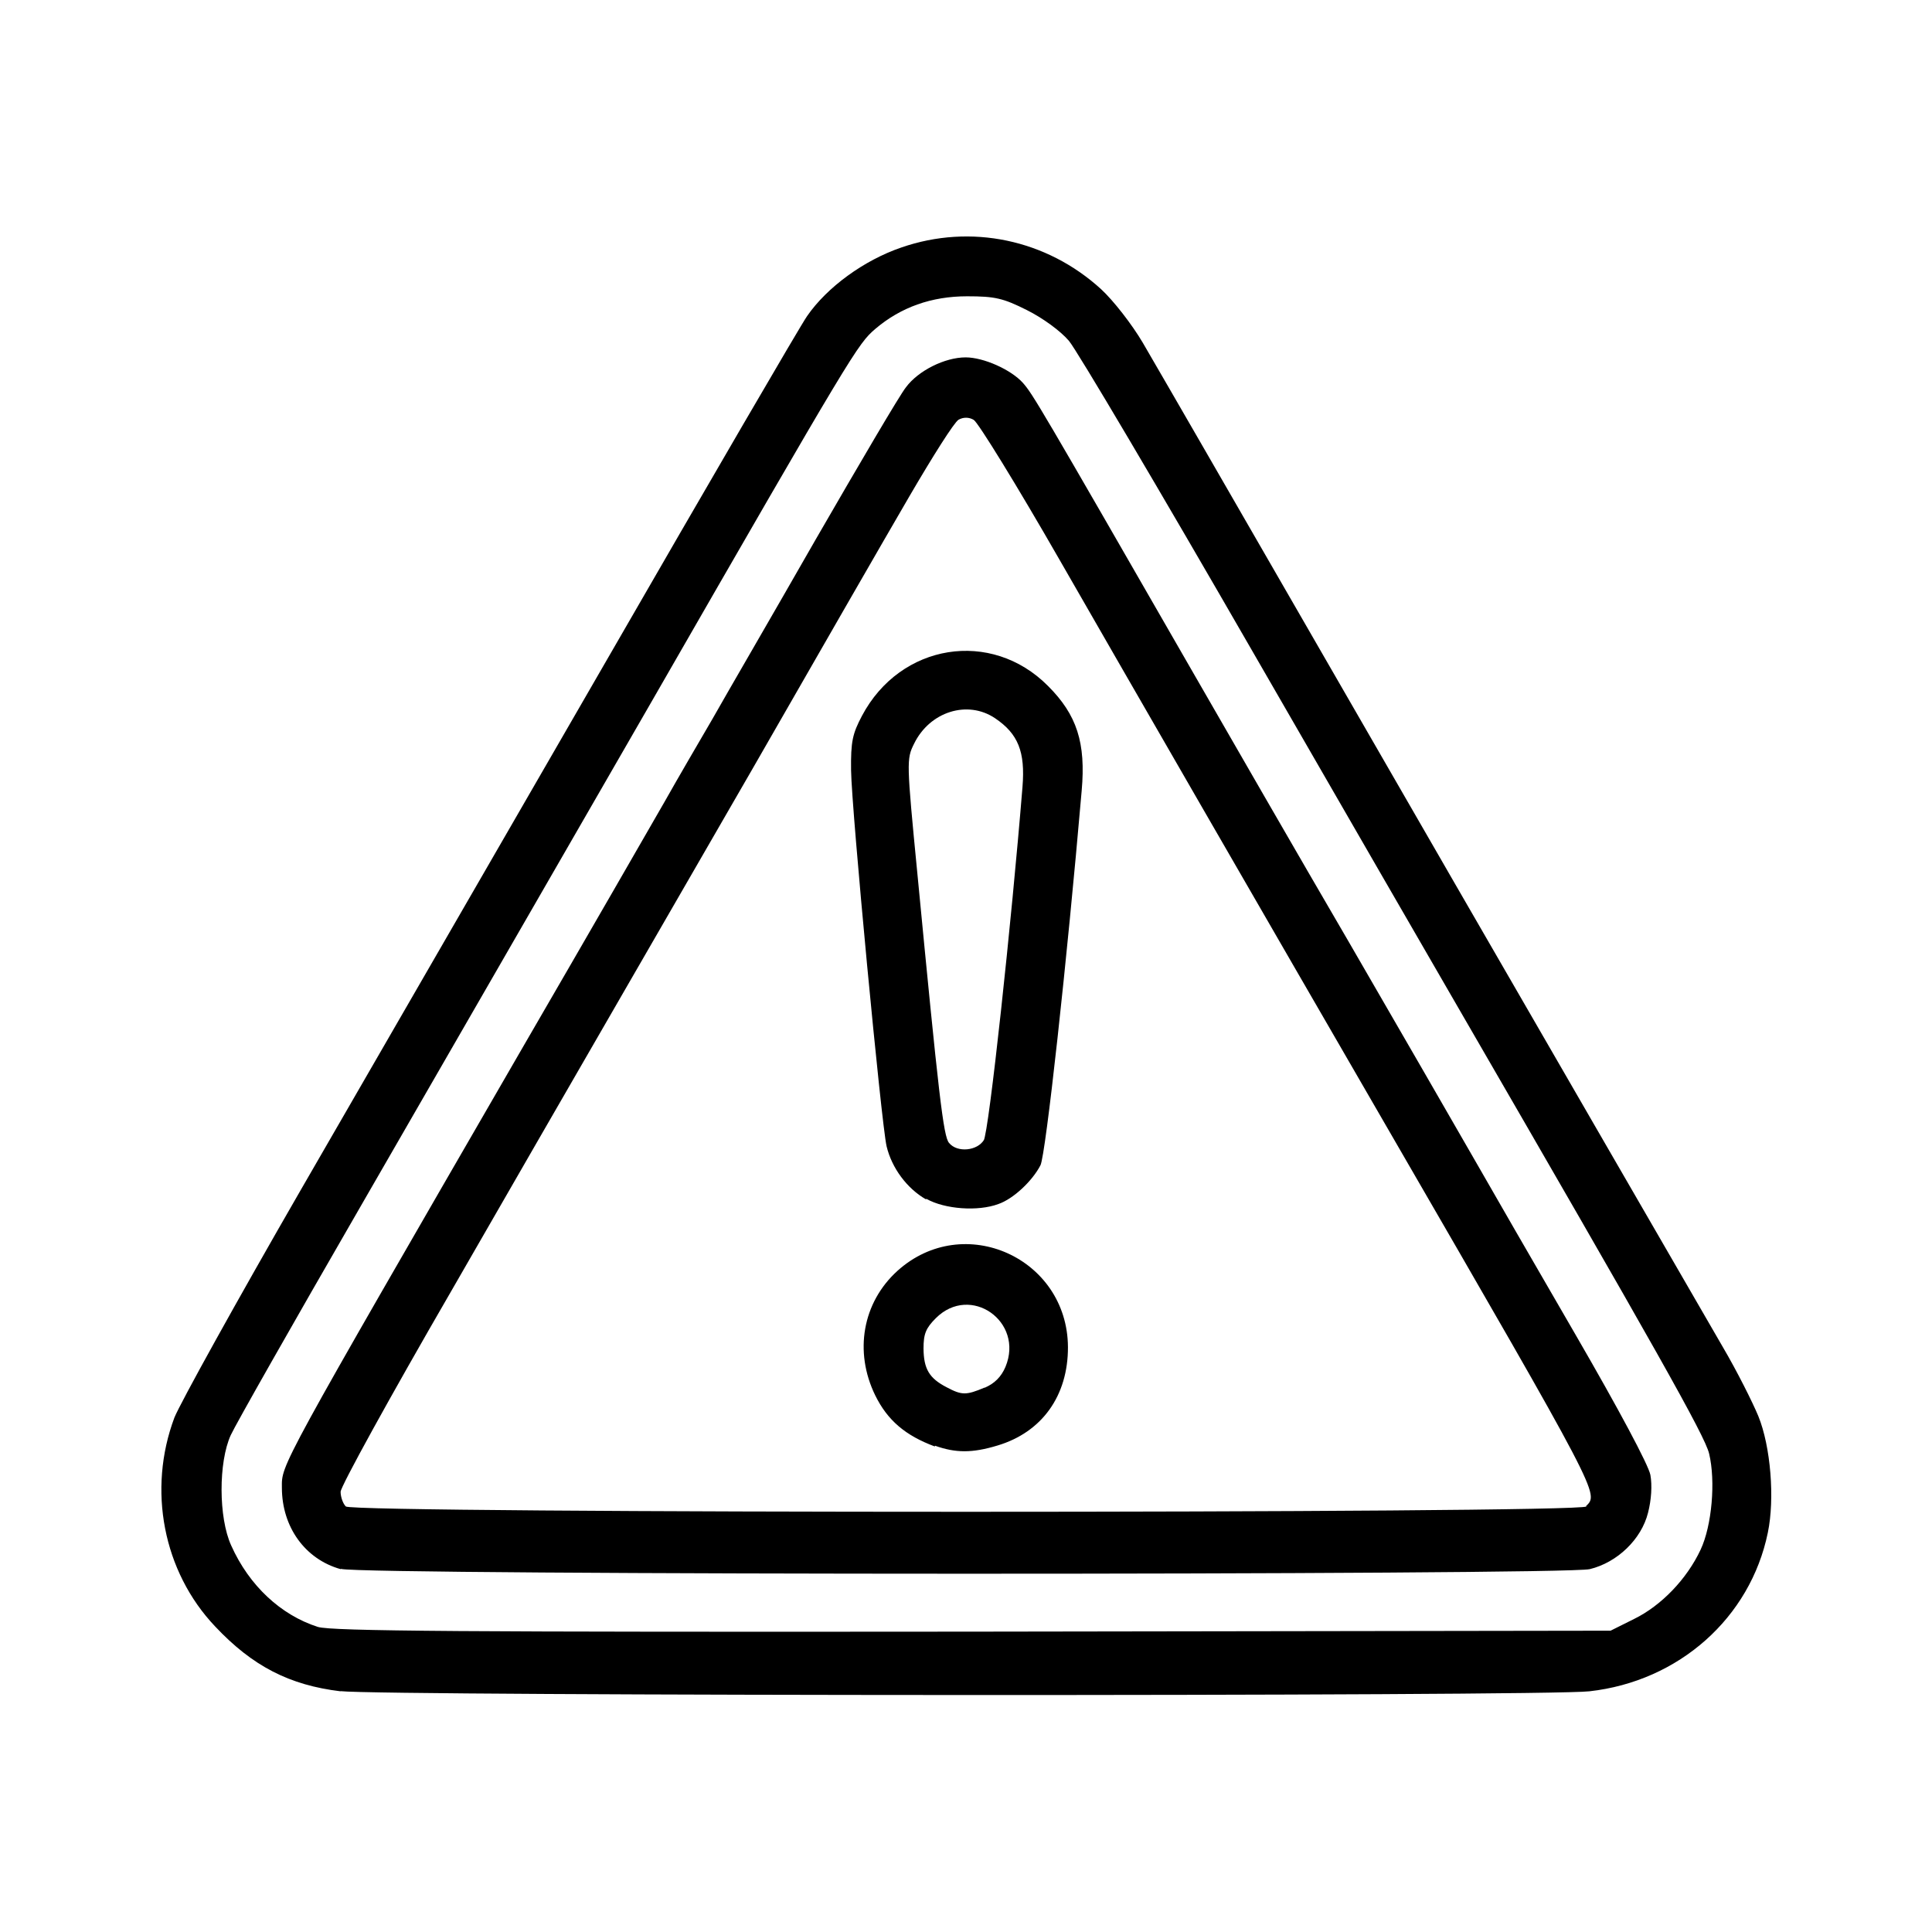
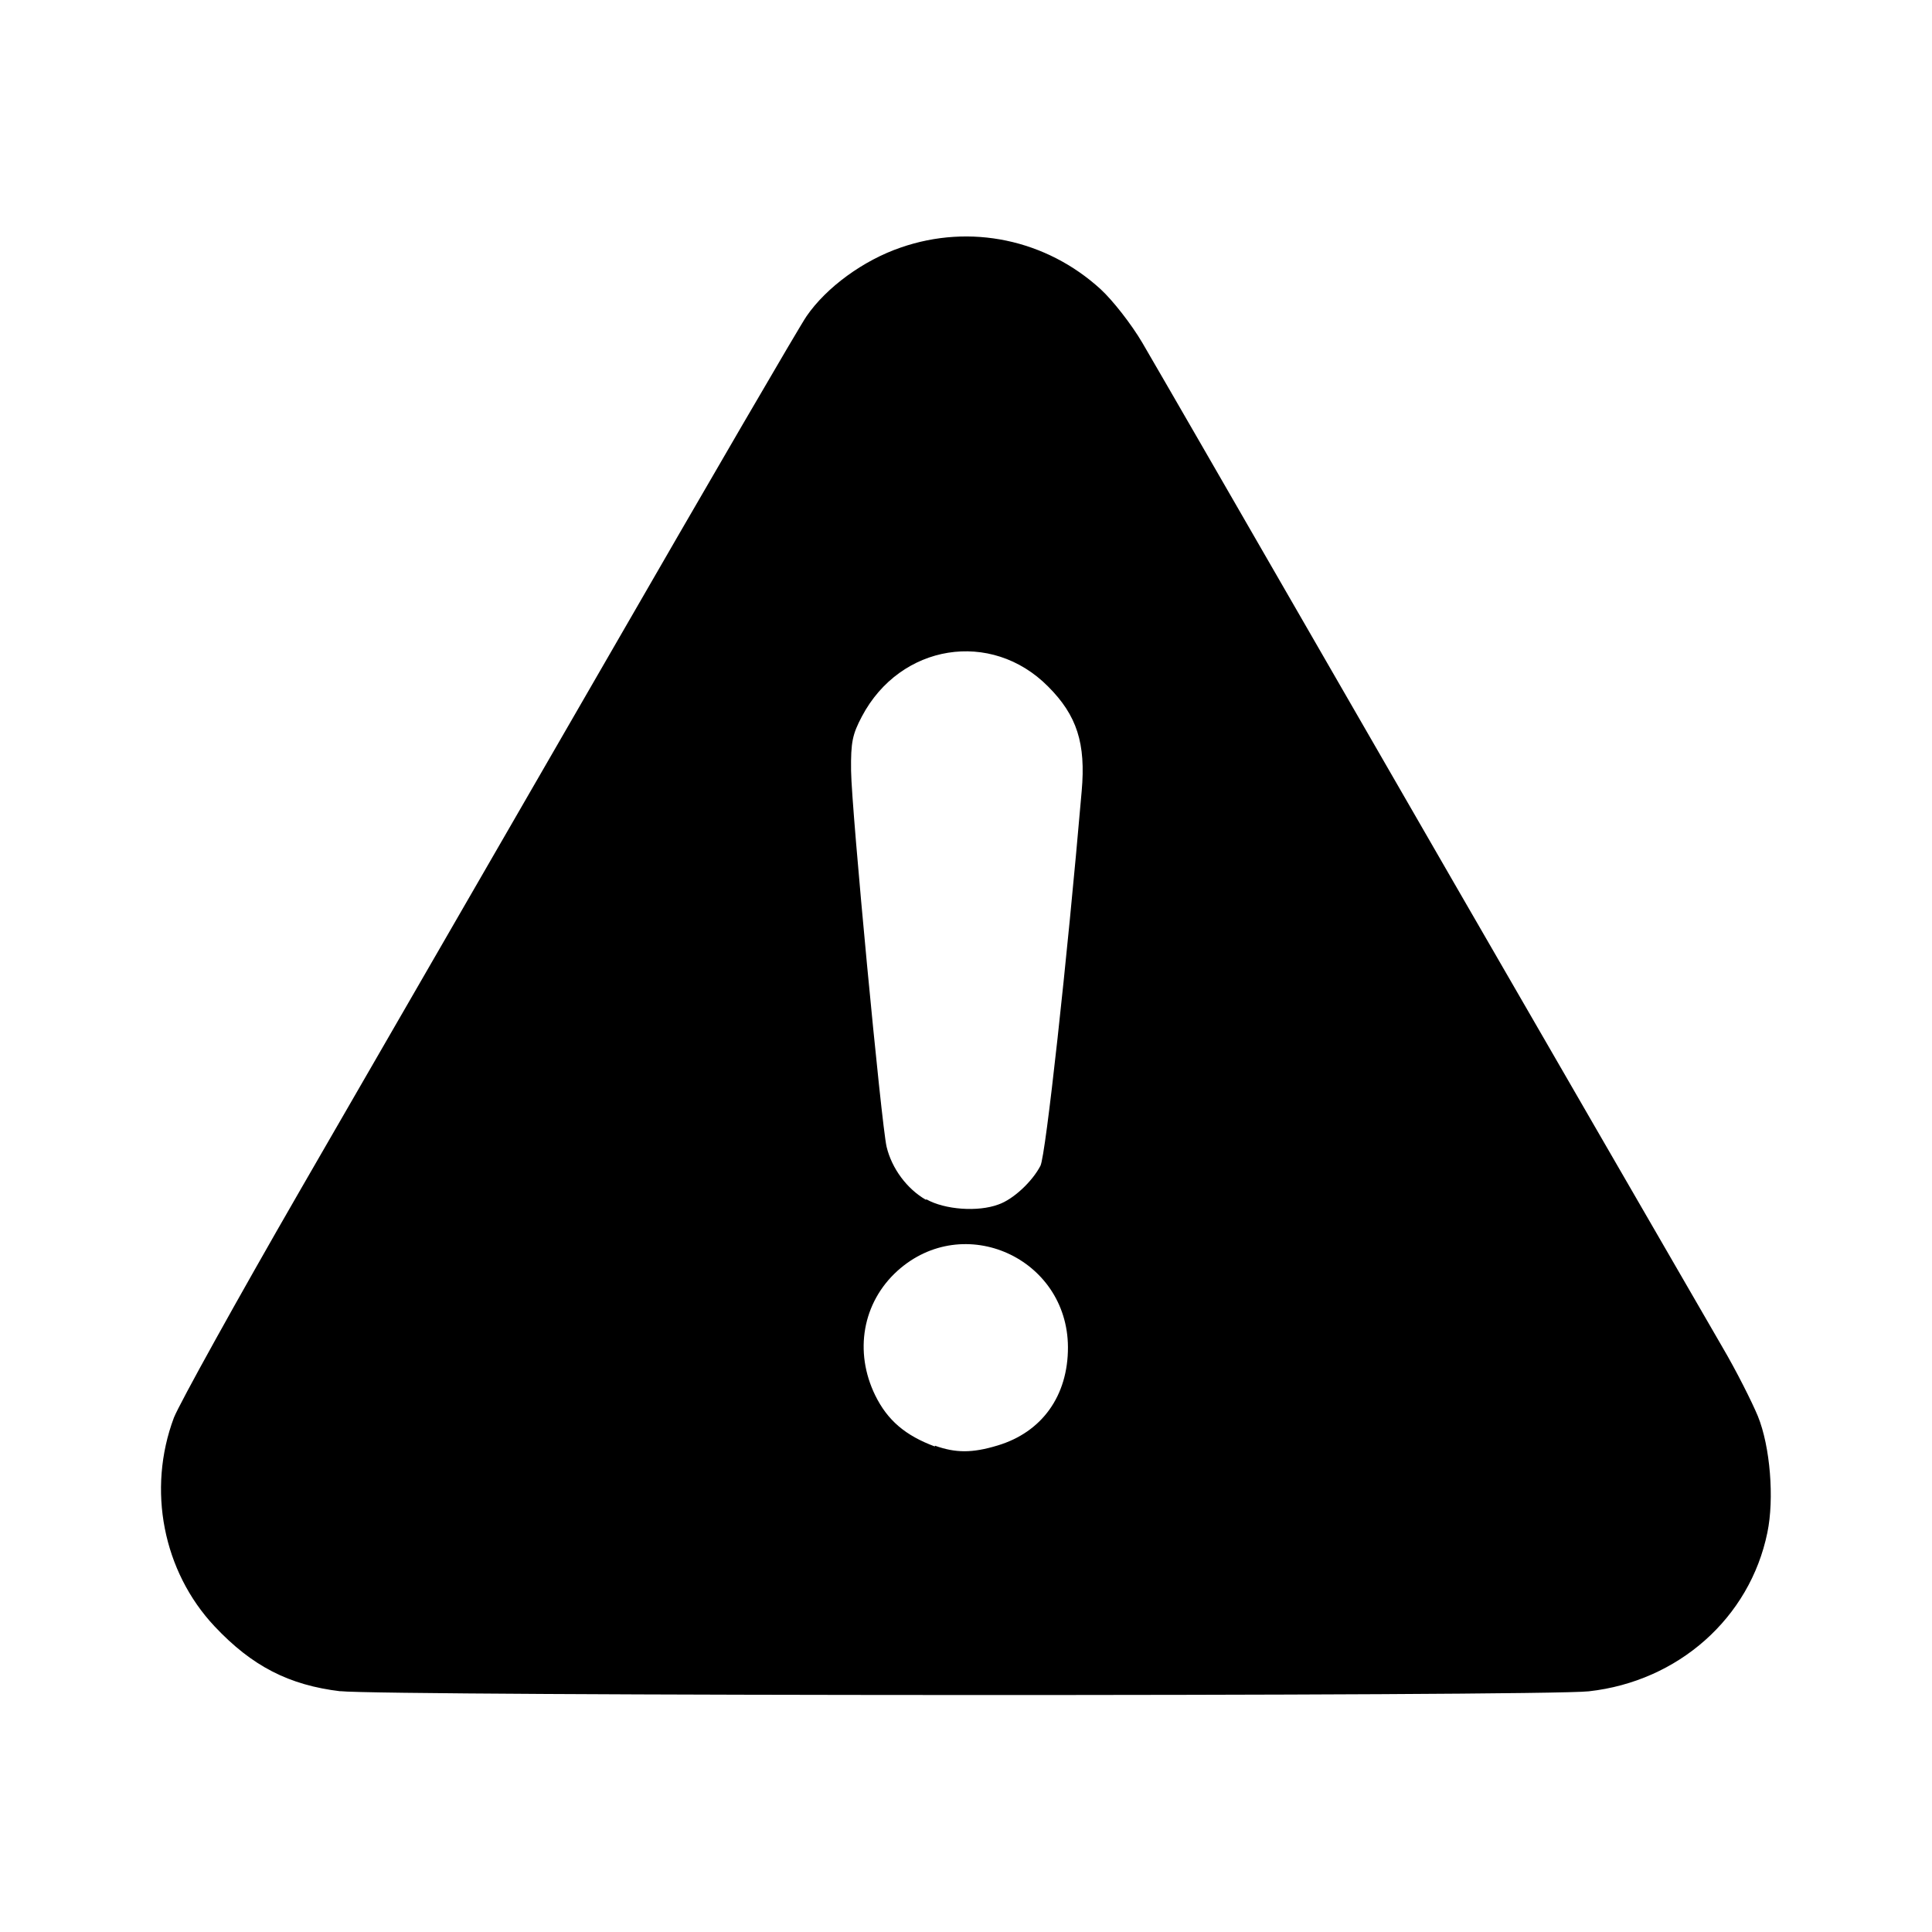
<svg xmlns="http://www.w3.org/2000/svg" width="24" height="24" viewBox="0 0 24 24" version="1.1" id="svg1" xml:space="preserve">
  <defs id="defs1" />
  <g id="layer1" style="display:inline">
    <g id="icon-warning" transform="matrix(5.882353,0,0,5.882353,32.54881,10.5924)" style="display:inline">
-       <path style="fill:#000000;stroke-width:0.163" d="m -4.814,1.771 c -0.108,-0.013 -0.186,-0.053 -0.265,-0.137 -0.11,-0.116 -0.143,-0.289 -0.086,-0.441 0.012,-0.03 0.132,-0.247 0.267,-0.481 0.135,-0.234 0.425,-0.736 0.645,-1.117 0.219,-0.38 0.41,-0.708 0.424,-0.728 0.042,-0.061 0.12,-0.118 0.199,-0.145 0.147,-0.051 0.307,-0.017 0.422,0.088 0.026,0.024 0.065,0.074 0.088,0.113 0.022,0.038 0.079,0.136 0.125,0.216 0.238,0.413 0.493,0.855 0.534,0.926 0.104,0.18 0.516,0.893 0.566,0.979 0.03,0.051 0.063,0.117 0.075,0.146 0.026,0.064 0.035,0.174 0.02,0.246 -0.037,0.18 -0.188,0.314 -0.377,0.335 -0.095,0.011 -2.549,0.01 -2.637,-3.252e-4 z m 2.732,-0.153 c 0.057,-0.028 0.111,-0.084 0.14,-0.146 0.024,-0.051 0.032,-0.145 0.018,-0.203 -0.009,-0.038 -0.112,-0.22 -0.53,-0.942 -0.041,-0.071 -0.236,-0.408 -0.433,-0.75 -0.197,-0.342 -0.372,-0.638 -0.389,-0.658 -0.018,-0.021 -0.055,-0.048 -0.089,-0.065 -0.05,-0.025 -0.067,-0.029 -0.126,-0.029 -0.075,0 -0.14,0.023 -0.194,0.069 -0.037,0.032 -0.045,0.044 -0.474,0.79 -0.202,0.351 -0.481,0.834 -0.618,1.072 -0.138,0.239 -0.259,0.452 -0.269,0.474 -0.026,0.057 -0.026,0.174 9.059e-4,0.233 0.038,0.085 0.105,0.147 0.183,0.172 0.029,0.009 0.304,0.011 1.383,0.01 l 1.347,-0.002 z M -4.814,1.513 c -0.075,-0.021 -0.124,-0.089 -0.124,-0.172 -2.11e-4,-0.05 -0.011,-0.031 0.511,-0.934 0.137,-0.236 0.271,-0.469 0.298,-0.516 0.027,-0.048 0.072,-0.125 0.1,-0.173 0.027,-0.048 0.126,-0.218 0.218,-0.379 0.093,-0.161 0.178,-0.306 0.191,-0.322 0.026,-0.035 0.082,-0.063 0.126,-0.063 0.038,0 0.096,0.026 0.121,0.054 0.021,0.024 0.034,0.046 0.356,0.606 0.076,0.132 0.225,0.391 0.333,0.576 0.107,0.185 0.225,0.389 0.261,0.452 0.036,0.063 0.134,0.233 0.217,0.376 0.091,0.157 0.154,0.275 0.158,0.296 0.004,0.022 0.002,0.053 -0.005,0.08 -0.014,0.056 -0.065,0.105 -0.123,0.119 -0.052,0.013 -2.591,0.013 -2.637,-4.891e-4 z m 2.63,-0.133 c 0.027,-0.027 0.033,-0.017 -0.415,-0.791 -0.257,-0.444 -0.553,-0.957 -0.697,-1.208 -0.09,-0.157 -0.172,-0.29 -0.181,-0.295 -0.01,-0.006 -0.022,-0.006 -0.032,-3.424e-4 -0.009,0.005 -0.055,0.078 -0.104,0.162 -0.049,0.084 -0.198,0.343 -0.331,0.575 -0.134,0.232 -0.28,0.485 -0.325,0.563 -0.045,0.078 -0.186,0.322 -0.313,0.543 -0.128,0.221 -0.232,0.41 -0.232,0.421 0,0.011 0.005,0.025 0.011,0.031 0.015,0.015 2.604,0.015 2.62,0 z M -3.559,1.254 C -3.621,1.231 -3.659,1.199 -3.685,1.146 -3.73,1.054 -3.712,0.95 -3.638,0.883 c 0.14,-0.126 0.359,-0.027 0.36,0.161 3.578e-4,0.103 -0.055,0.18 -0.149,0.208 -0.053,0.016 -0.088,0.016 -0.132,2.609e-4 z m 0.105,-0.124 c 0.021,-0.009 0.035,-0.023 0.044,-0.044 0.04,-0.096 -0.074,-0.176 -0.147,-0.103 -0.021,0.021 -0.026,0.033 -0.026,0.064 3.261e-4,0.043 0.012,0.063 0.049,0.082 0.032,0.017 0.041,0.017 0.08,5.534e-4 z M -3.578,0.732 c -0.04,-0.023 -0.072,-0.066 -0.083,-0.112 -0.011,-0.047 -0.074,-0.711 -0.075,-0.794 -7.011e-4,-0.061 0.003,-0.077 0.023,-0.115 0.081,-0.153 0.273,-0.184 0.393,-0.063 0.061,0.061 0.08,0.12 0.071,0.221 -0.031,0.36 -0.076,0.769 -0.087,0.791 -0.017,0.033 -0.057,0.071 -0.089,0.082 -0.043,0.016 -0.113,0.011 -0.152,-0.011 z m 0.122,-0.124 c 0.011,-0.017 0.059,-0.463 0.082,-0.747 0.006,-0.074 -0.009,-0.112 -0.058,-0.145 -0.058,-0.039 -0.138,-0.014 -0.171,0.054 -0.016,0.032 -0.016,0.038 0.007,0.274 0.045,0.468 0.055,0.556 0.067,0.569 0.017,0.021 0.06,0.017 0.074,-0.007 z" id="path1" />
+       <path style="display:inline;fill:#000000;fill-rule:evenodd;stroke-width:0.163" fill-rule="evenodd" d="M -4.814,1.771 C -4.923,1.758 -5.001,1.718 -5.08,1.634 -5.189,1.518 -5.223,1.345 -5.166,1.193 c 0.012,-0.03 0.132,-0.247 0.267,-0.481 0.135,-0.234 0.425,-0.736 0.645,-1.117 0.219,-0.38 0.41,-0.708 0.424,-0.728 0.042,-0.061 0.12,-0.118 0.199,-0.145 0.147,-0.051 0.307,-0.017 0.422,0.088 0.026,0.024 0.065,0.074 0.088,0.113 0.022,0.038 0.079,0.136 0.125,0.216 0.238,0.413 0.493,0.855 0.534,0.926 0.104,0.18 0.516,0.893 0.566,0.979 0.03,0.051 0.063,0.117 0.075,0.146 0.026,0.064 0.035,0.174 0.02,0.246 C -1.838,1.616 -1.989,1.75 -2.178,1.771 c -0.095,0.011 -2.549,0.01 -2.637,-3.252e-4 z M -3.559,1.254 C -3.621,1.231 -3.659,1.199 -3.685,1.146 -3.73,1.054 -3.712,0.95 -3.638,0.883 c 0.14,-0.126 0.359,-0.027 0.36,0.161 3.578e-4,0.103 -0.055,0.18 -0.149,0.208 -0.053,0.016 -0.088,0.016 -0.132,2.609e-4 z m -0.019,-0.521 c -0.04,-0.023 -0.072,-0.066 -0.083,-0.112 -0.011,-0.047 -0.074,-0.711 -0.075,-0.794 -7.011e-4,-0.061 0.003,-0.077 0.023,-0.115 0.081,-0.153 0.273,-0.184 0.393,-0.063 0.061,0.061 0.08,0.12 0.071,0.221 -0.031,0.36 -0.076,0.769 -0.087,0.791 -0.017,0.033 -0.057,0.071 -0.089,0.082 -0.043,0.016 -0.113,0.011 -0.152,-0.011 z" id="path1" />
    </g>
  </g>
</svg>
